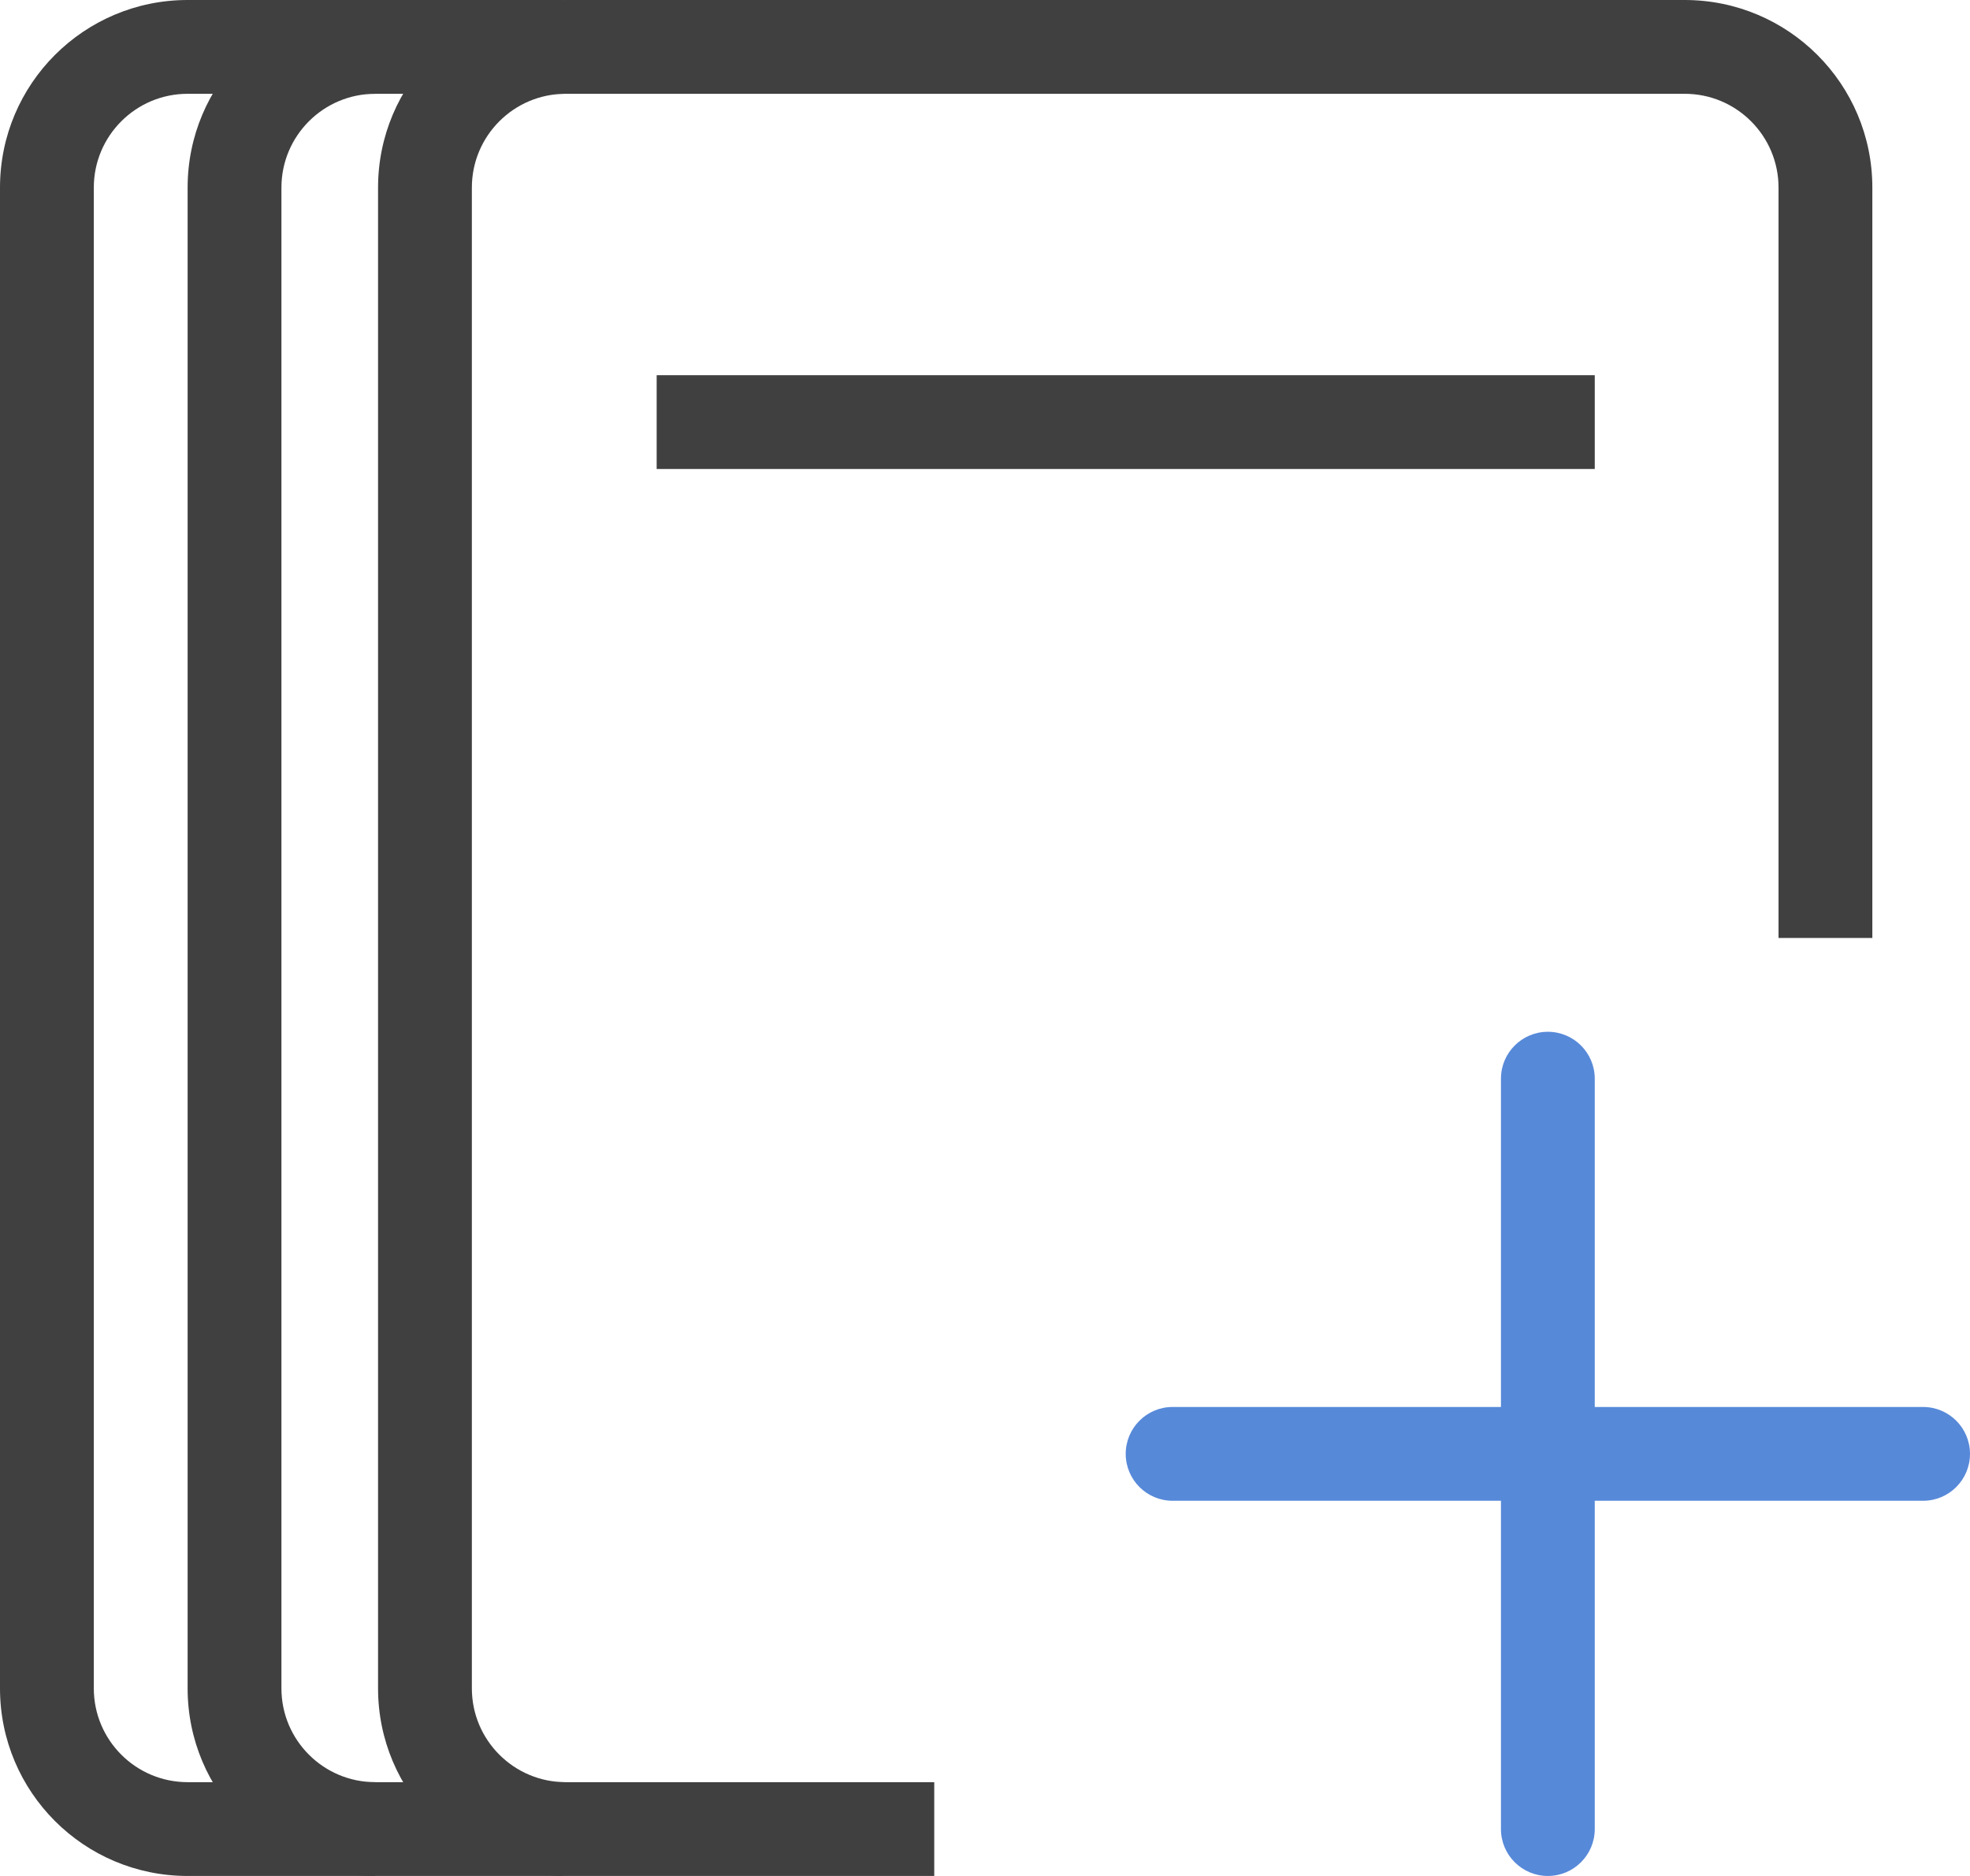
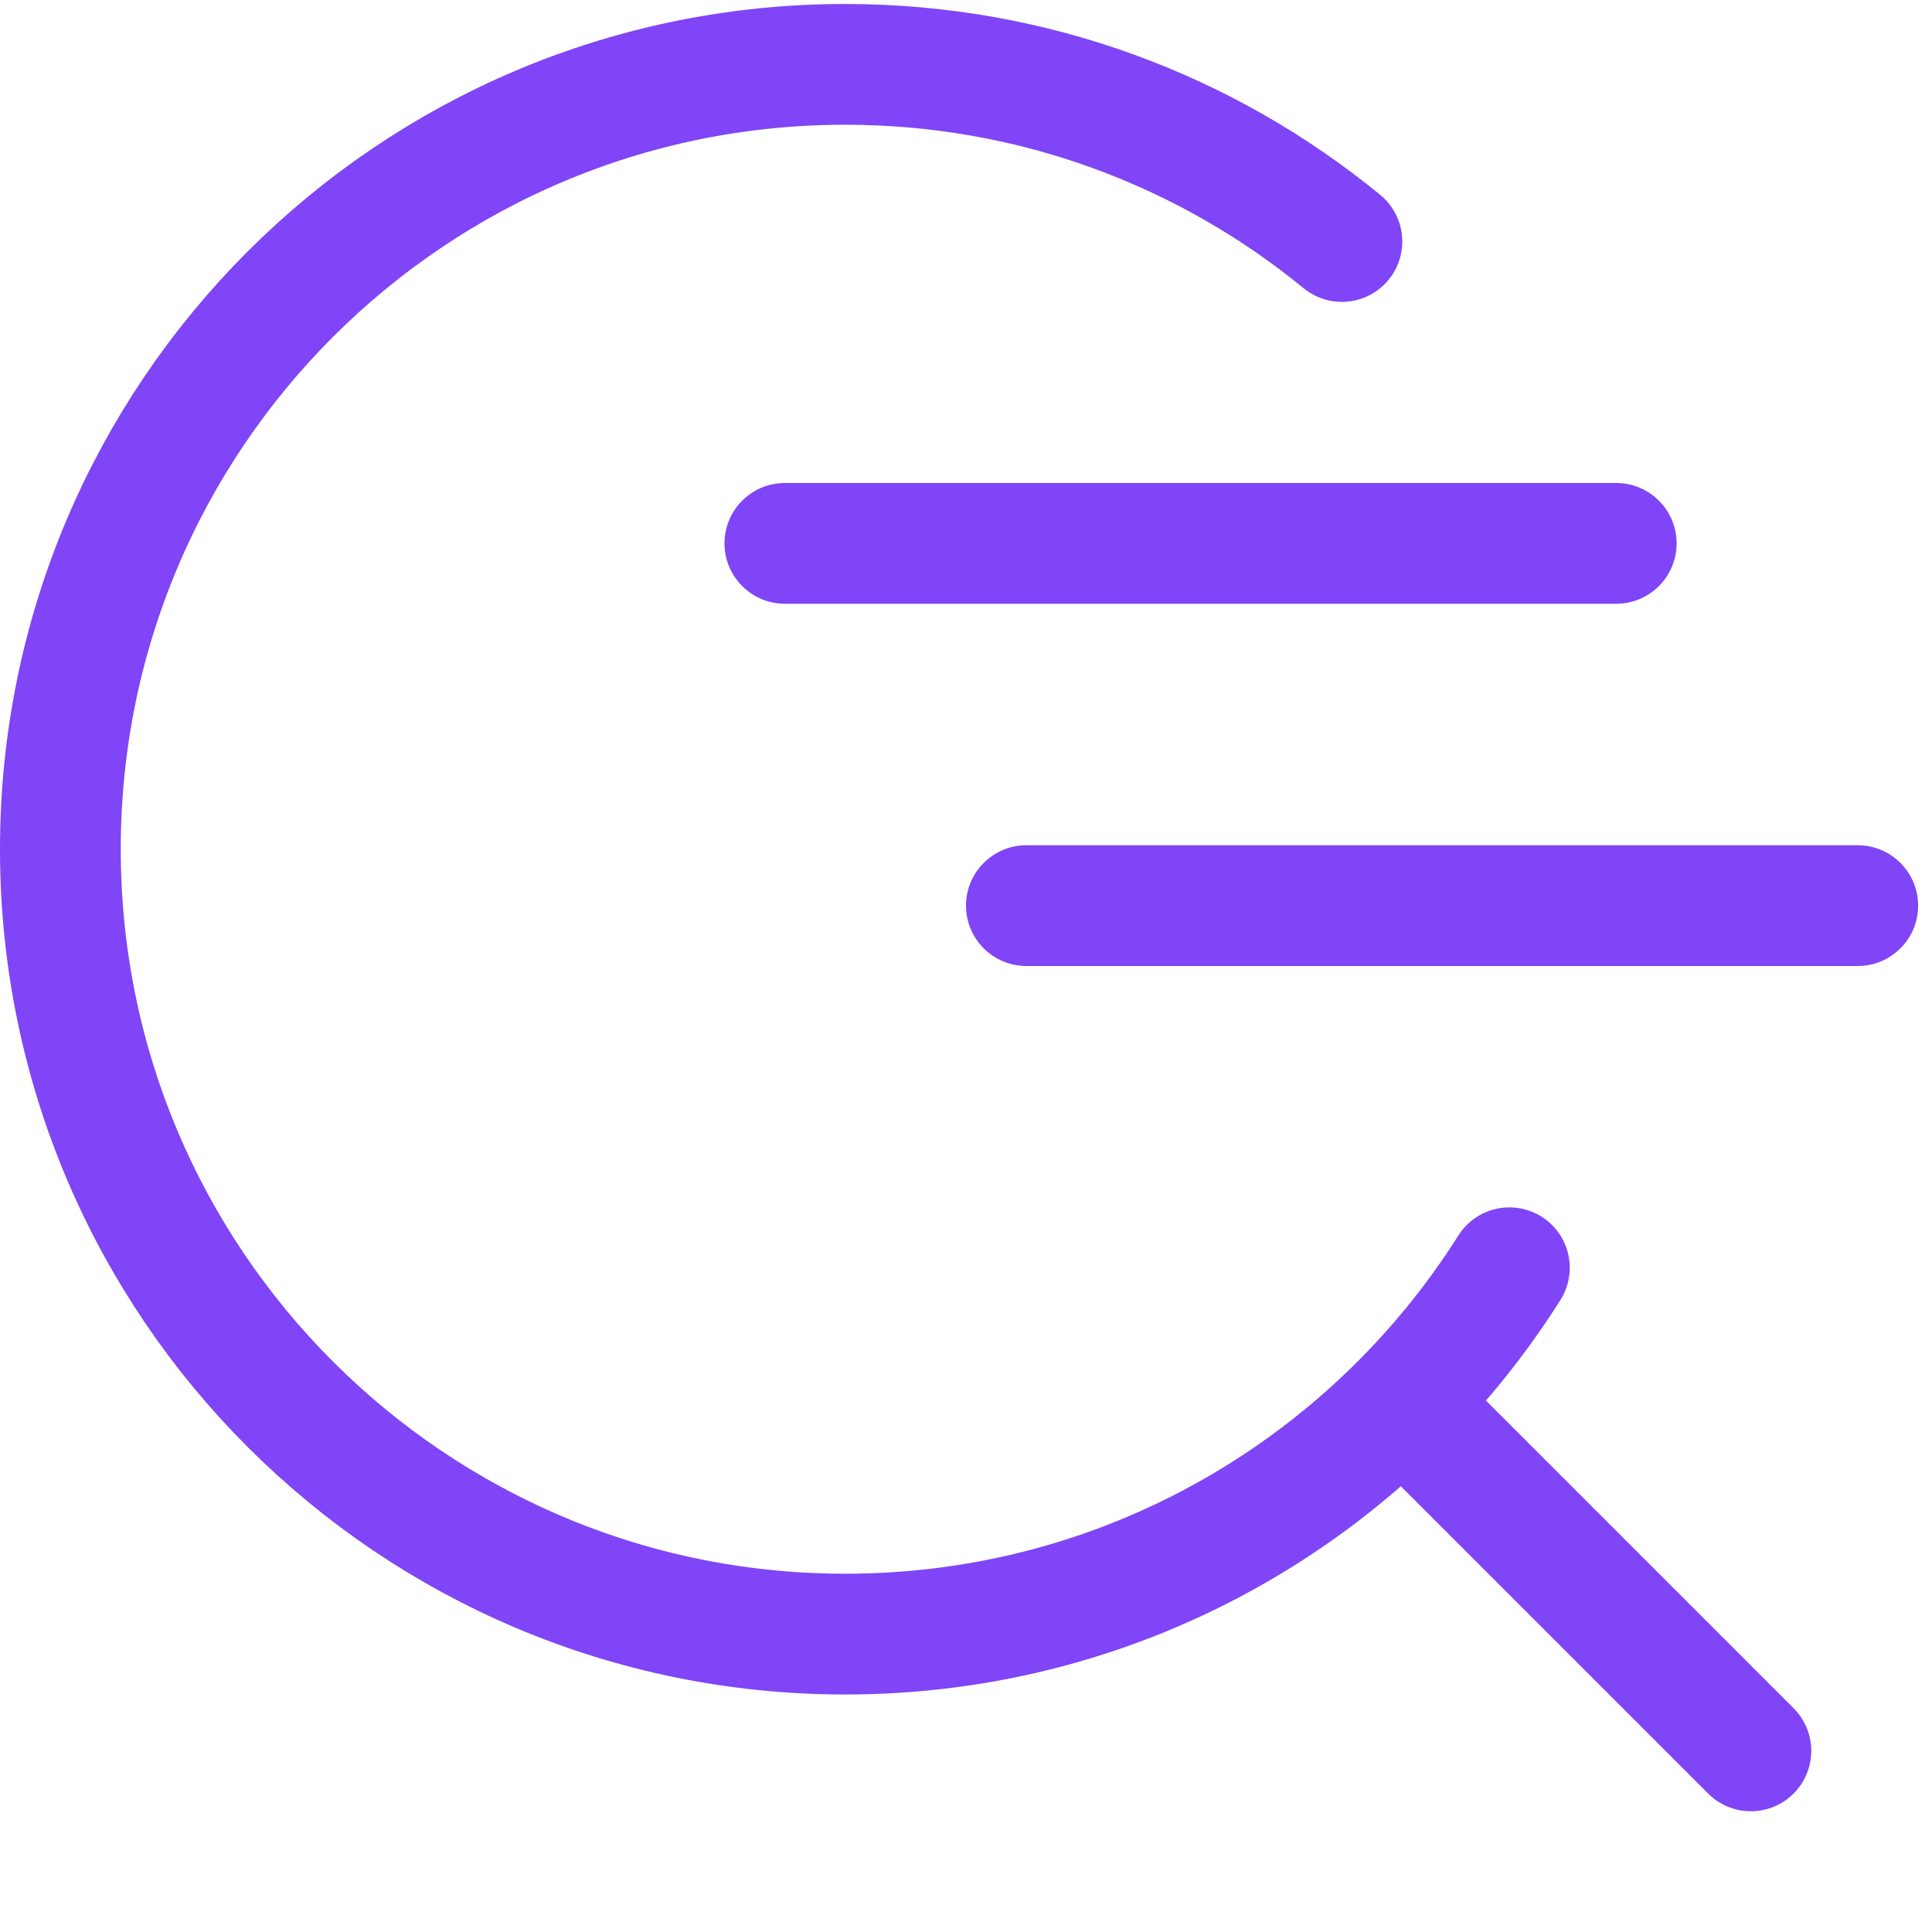
- <svg xmlns="http://www.w3.org/2000/svg" width="21px" height="20px" viewBox="0 0 21 20" version="1.1">
-   <defs />
-   <g id="Page-1" stroke="none" stroke-width="1" fill="none" fill-rule="evenodd">
-     <g id="Artboard" transform="translate(-31, -26)">
-       <g id="从模版新建" transform="translate(29, 24)">
-         <g id="Group" stroke-width="1">
-           <g id="新增节" transform="translate(2, 2)">
-             <path d="M19.959,10 L18.959,10 L18.959,2 C18.959,1.448 18.511,1 17.959,1 L6.03,1 C5.478,1 5.03,1.448 5.03,2 L5.03,18 C5.03,18.552 5.478,19 6.03,19 L9.959,19 L9.959,20 L6.03,20 C4.925,20 4.03,19.105 4.03,18 L4.03,2 C4.03,0.895 4.925,2.02906125e-16 6.03,0 L17.959,0 C19.063,-2.02906125e-16 19.959,0.895 19.959,2 L19.959,10 Z" id="Combined-Shape" fill="#404040" fill-rule="nonzero" />
-             <path d="M6,1 L4,1 C3.448,1 3,1.448 3,2 L3,18 C3,18.552 3.448,19 4,19 L6,19 L6,20 L4,20 C2.895,20 2,19.105 2,18 L2,2 C2,0.895 2.895,2.02906125e-16 4,0 L6,0 L6,1 Z" id="Combined-Shape-Copy-2" fill="#404040" fill-rule="nonzero" />
-             <path d="M4,1 L2,1 C1.448,1 1,1.448 1,2 L1,18 C1,18.552 1.448,19 2,19 L4,19 L4,20 L2,20 C0.895,20 1.03797111e-16,19.105 0,18 L0,2 C-1.10284431e-16,0.895 0.895,2.02906125e-16 2,0 L4,0 L4,1 Z" id="Combined-Shape-Copy-3" fill="#404040" fill-rule="nonzero" />
-             <path d="M17,15 L20.5,15 C20.776,15 21,15.224 21,15.5 C21,15.776 20.776,16 20.5,16 L17,16 L17,19.5 C17,19.776 16.776,20 16.5,20 C16.224,20 16,19.776 16,19.5 L16,16 L12.5,16 C12.224,16 12,15.776 12,15.5 C12,15.224 12.224,15 12.5,15 L16,15 L16,11.5 C16,11.224 16.224,11 16.5,11 C16.776,11 17,11.224 17,11.5 L17,15 Z" id="Combined-Shape" fill="#5789D9" />
-           </g>
-         </g>
-         <rect id="Rectangle-15" fill="#404040" x="9" y="6" width="10" height="1" />
-       </g>
-     </g>
-   </g>
+ <svg xmlns="http://www.w3.org/2000/svg" width="16" height="16" viewBox="0 0 16 16" fill="none">
+   <rect width="16" height="16" fill="none" />
+   <path fill-rule="evenodd" clip-rule="evenodd" d="M6 4.5C6 4.224 6.224 4 6.5 4H13.385C13.661 4 13.885 4.224 13.885 4.5C13.885 4.776 13.661 5 13.385 5H6.5C6.224 5 6 4.776 6 4.5ZM8 7.5C8 7.224 8.224 7 8.5 7H15.385C15.661 7 15.885 7.224 15.885 7.5C15.885 7.776 15.661 8 15.385 8H8.5C8.224 8 8 7.776 8 7.5Z" fill="#7F45F6" />
+   <path d="M12.5 10.499C11.349 12.322 9.316 13.533 7 13.533C3.41 13.533 0.5 10.623 0.5 7.033C0.5 3.443 3.41 0.533 7 0.533C8.561 0.533 9.993 1.083 11.113 2M11.613 11.613L14.5 14.5" stroke="#7F45F6" stroke-linecap="round" />
</svg>
